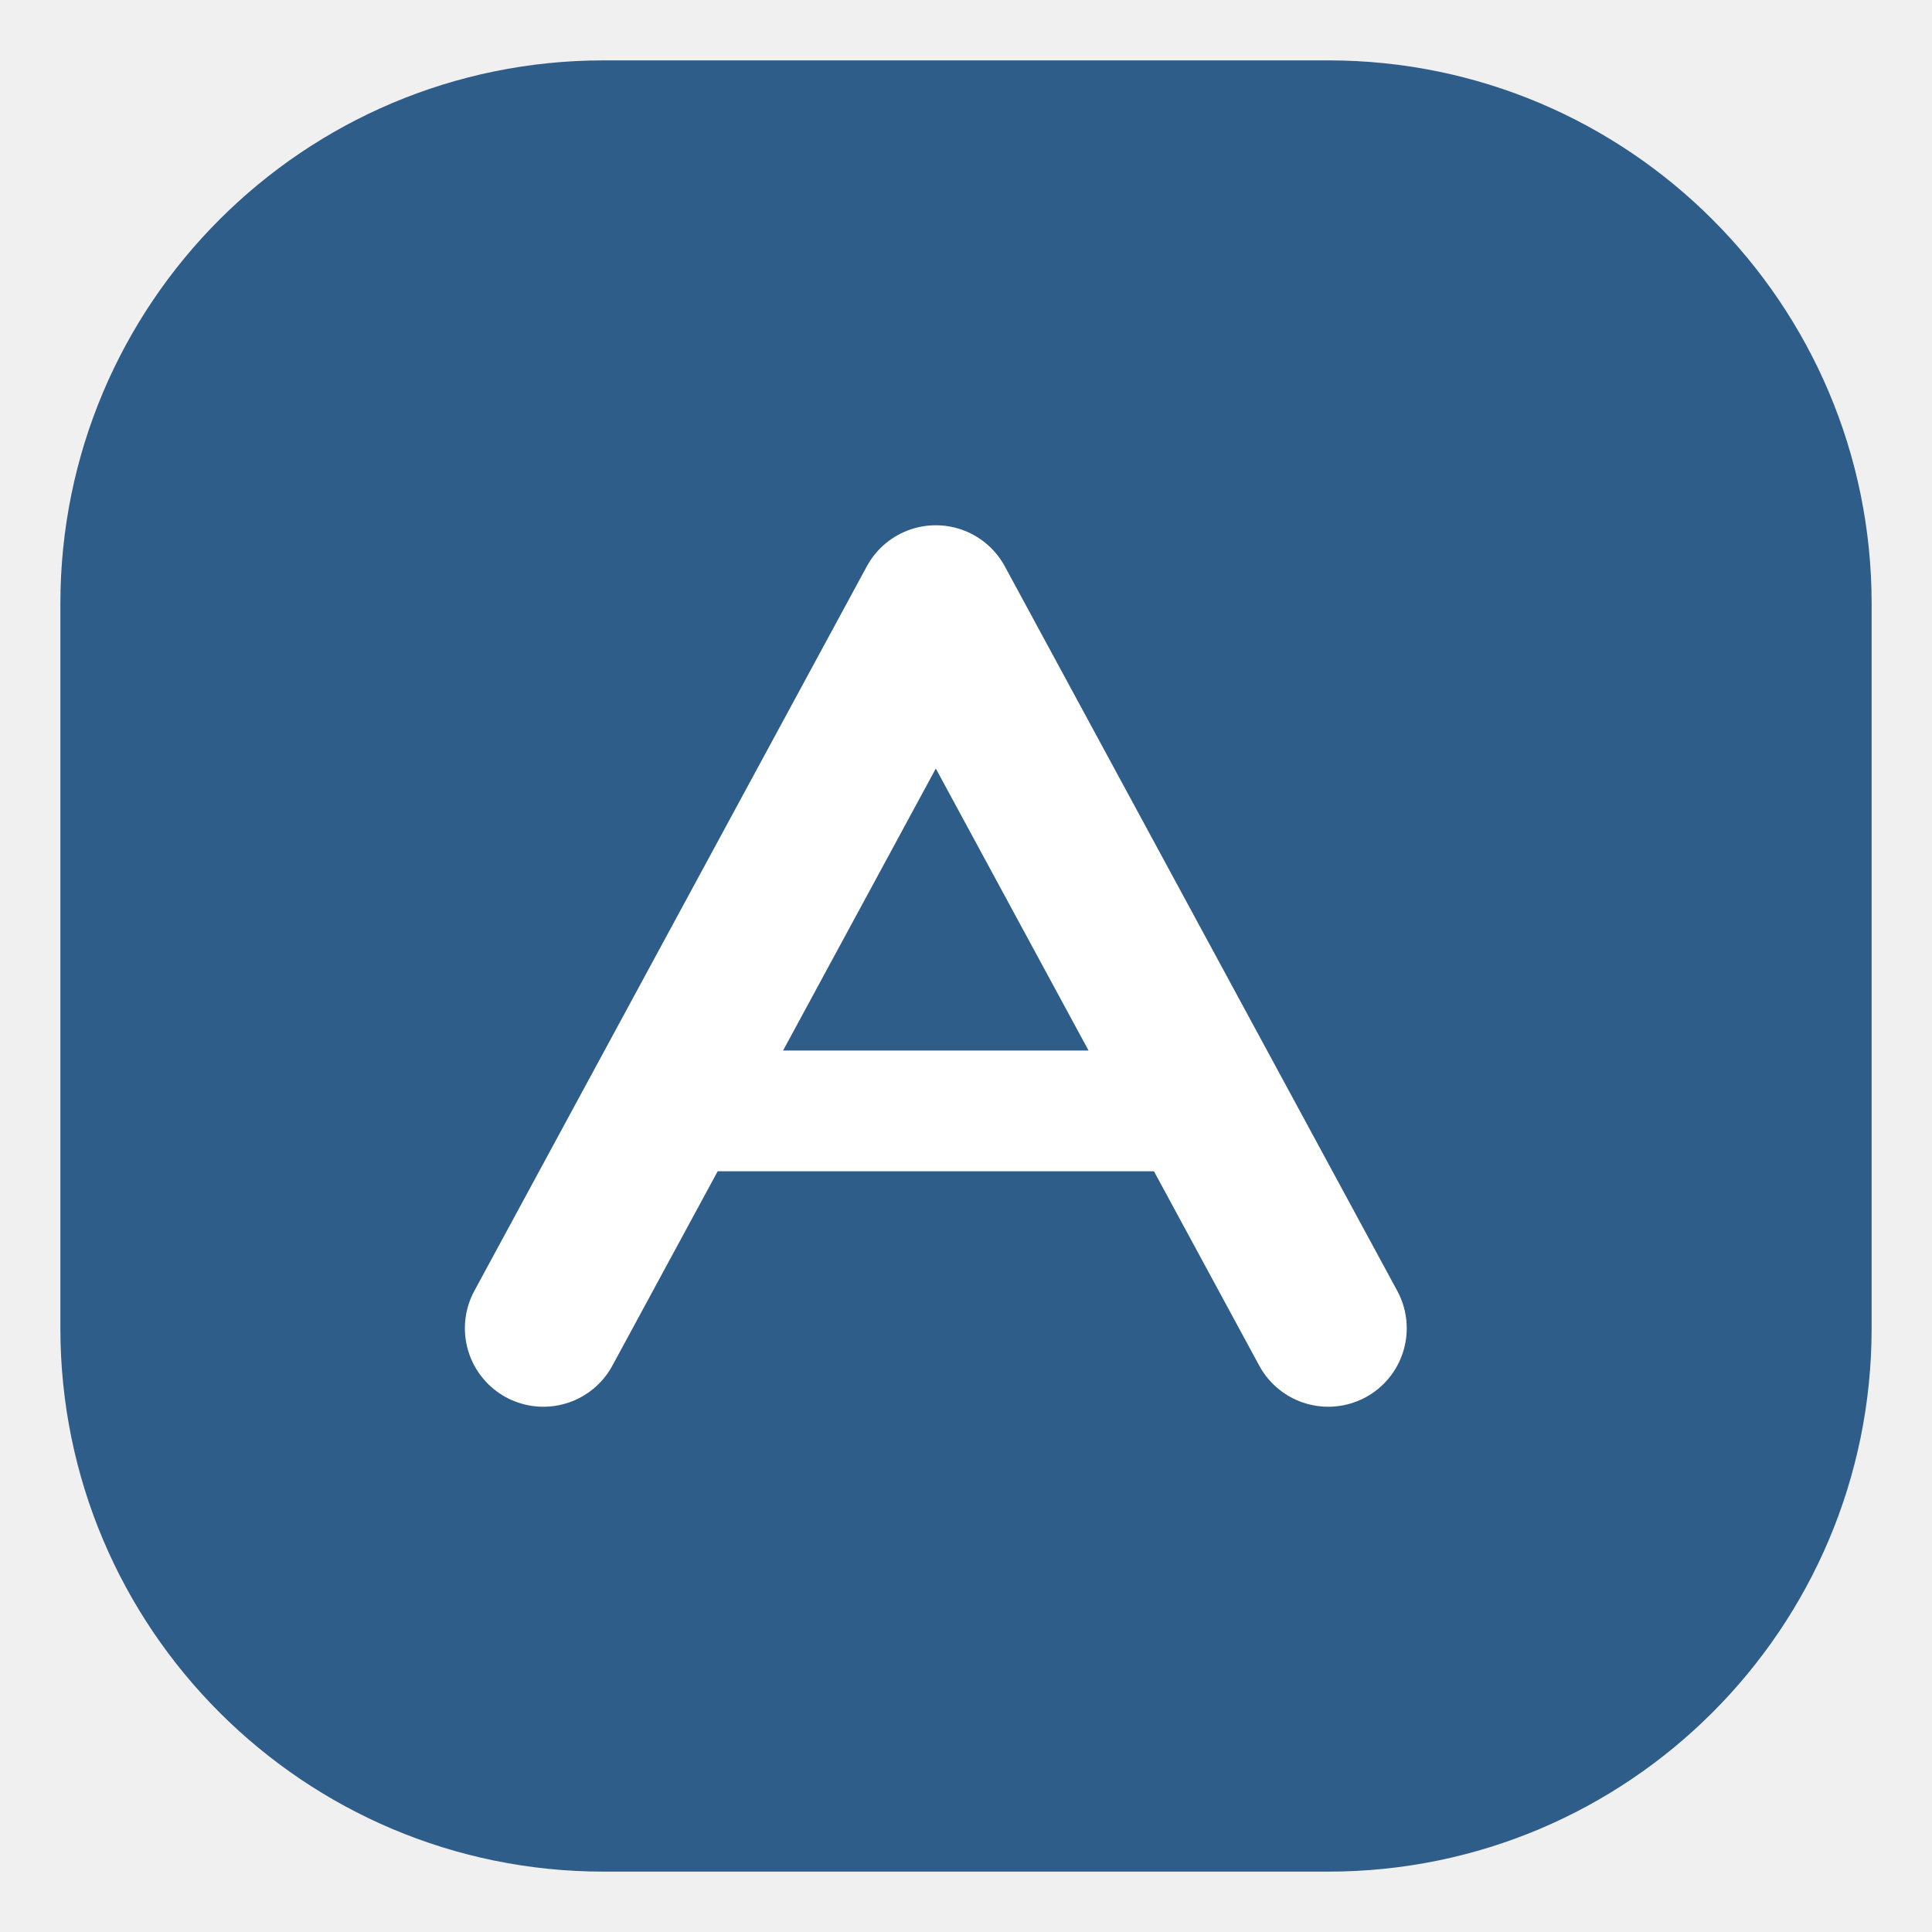
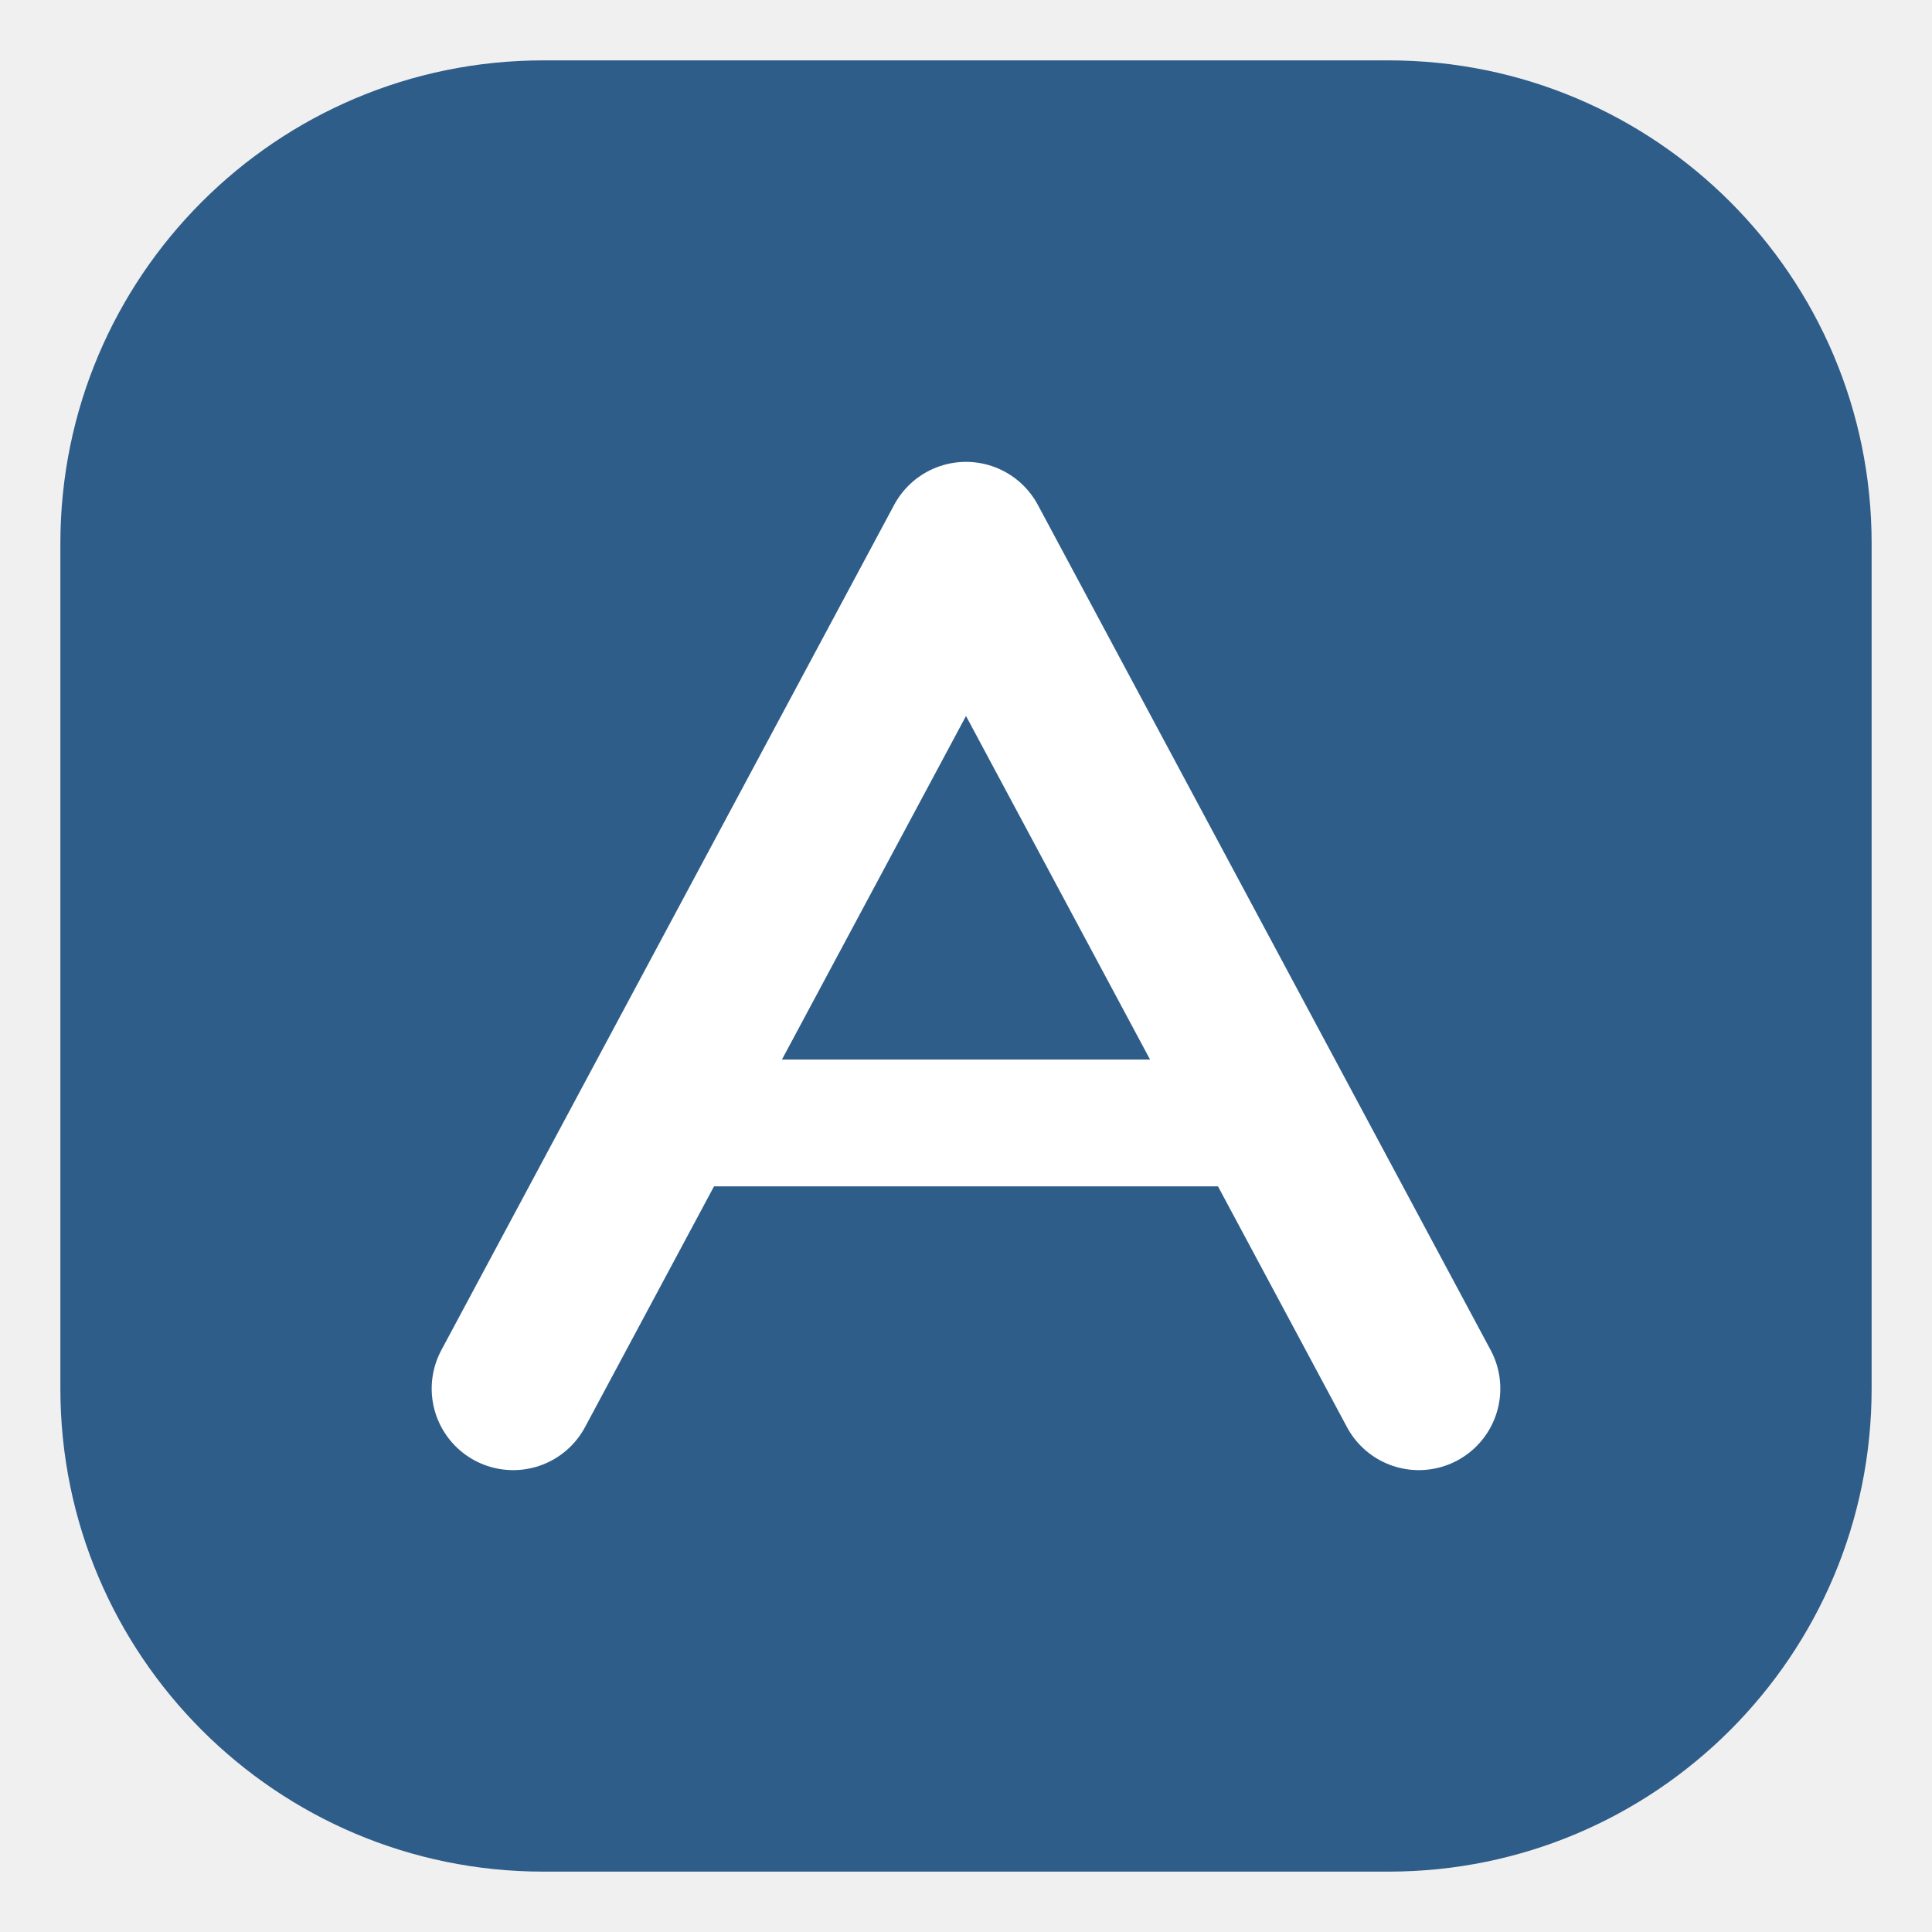
<svg xmlns="http://www.w3.org/2000/svg" viewBox="0 0 32 32" width="32" height="32">
-   <rect x="1" y="1" width="30" height="30" rx="9" fill="#2f5d8a" />
-   <path d="M9 22 L15.5 10 L22 22" stroke="#ffffff" stroke-width="2.6" fill="none" stroke-linecap="round" stroke-linejoin="round" />
-   <path d="M11.4 18.4 h8.2" stroke="#ffffff" stroke-width="2" stroke-linecap="round" />
+   <rect x="1" y="1" width="30" height="30" rx="8" fill="#2f5d8a" />
+   <path d="M8.5 23 L16 9 L23.5 23" stroke="#ffffff" stroke-width="2.7" fill="none" stroke-linecap="round" stroke-linejoin="round" />
+   <path d="M11.6 18.6 h8.8" stroke="#ffffff" stroke-width="2.1" stroke-linecap="round" />
</svg>
